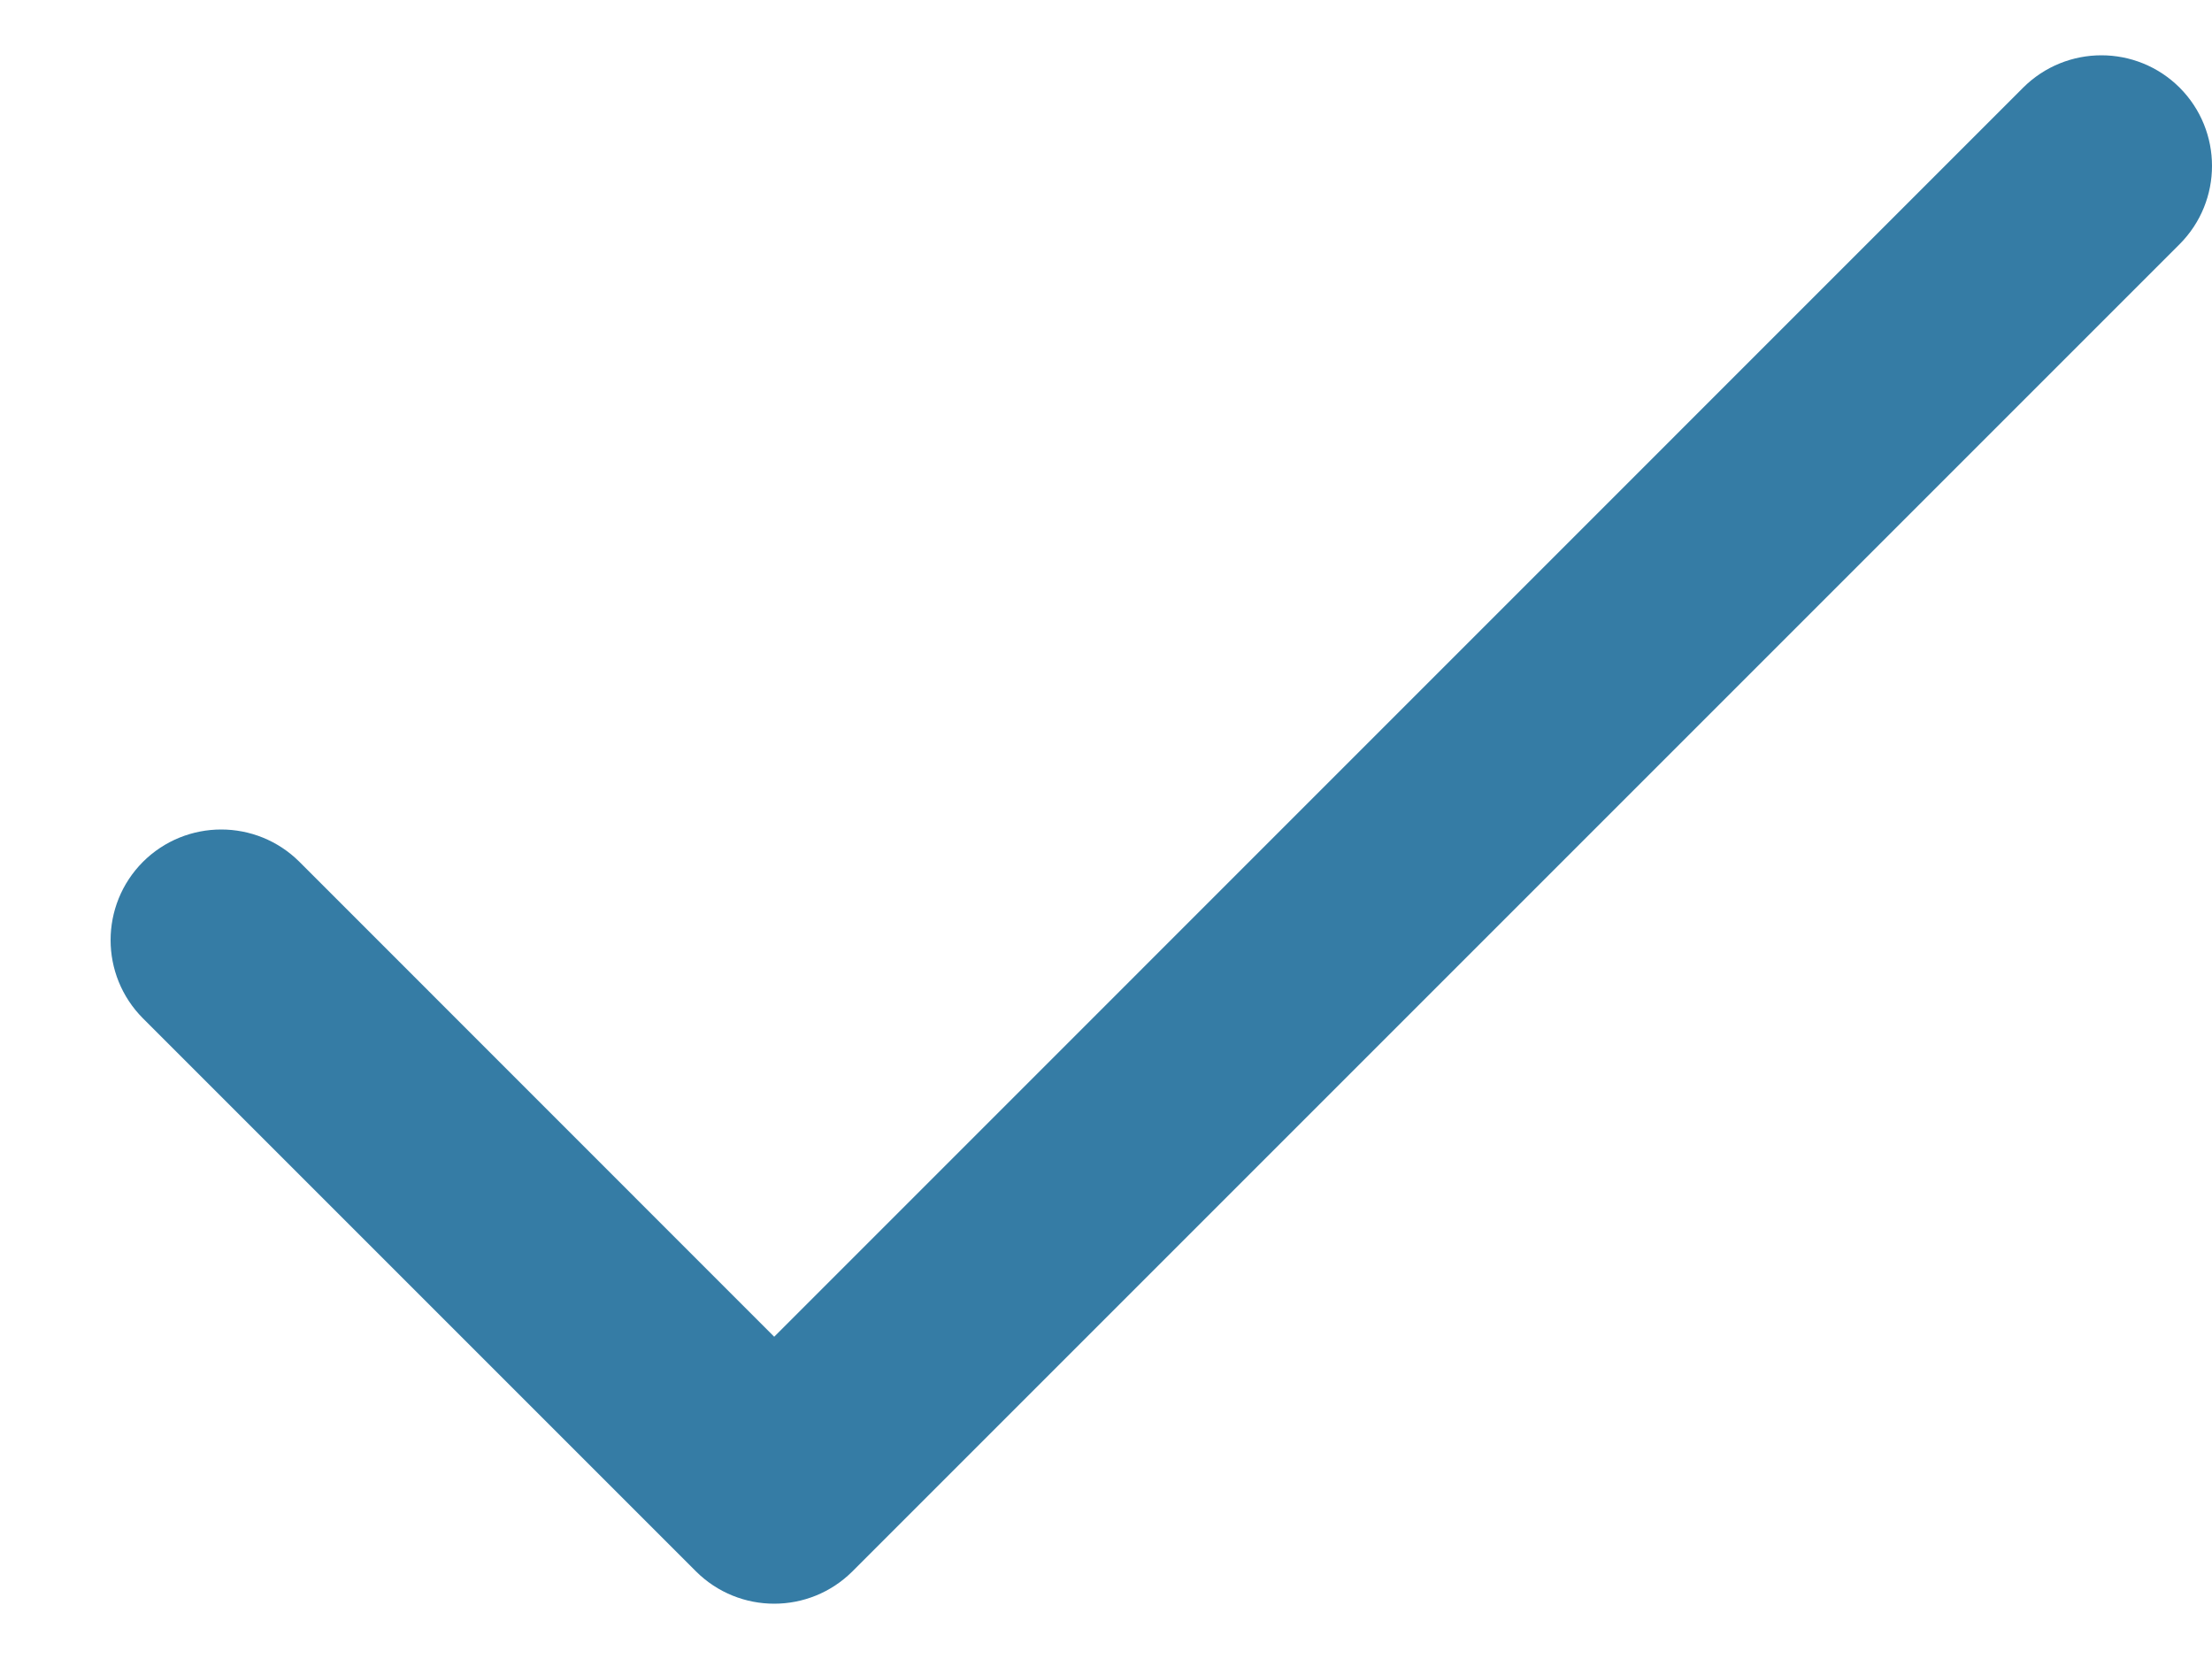
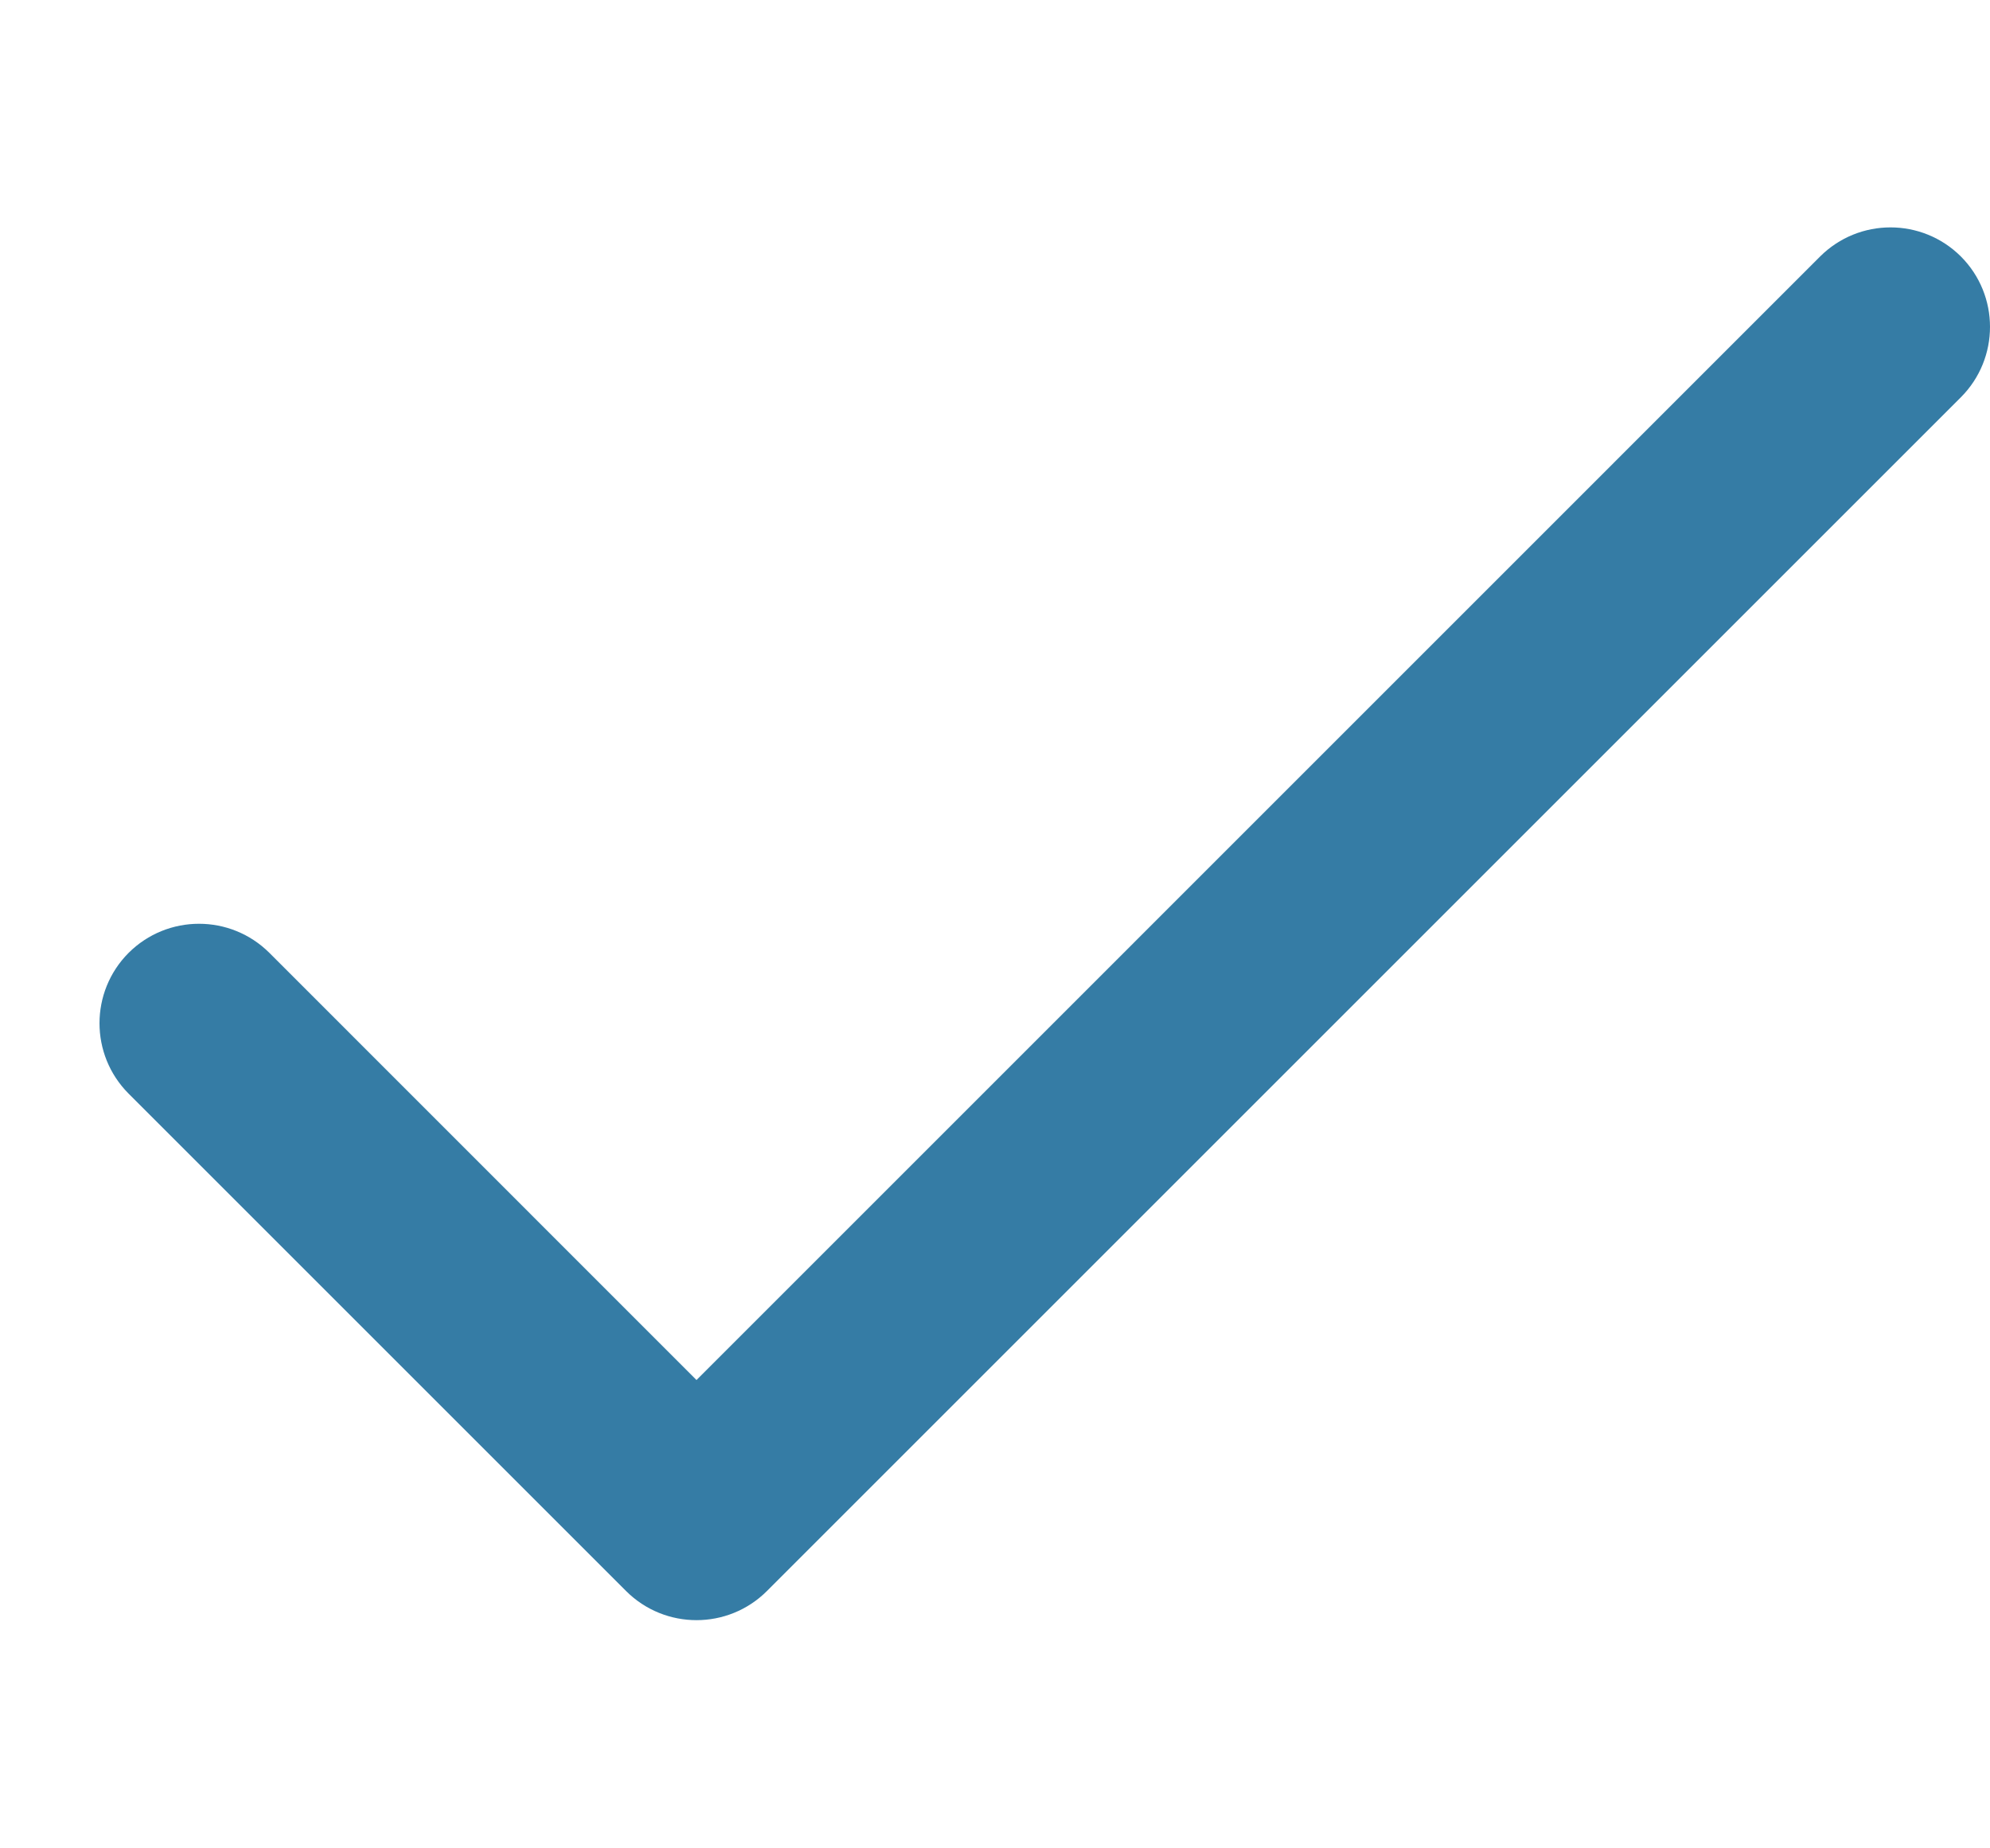
- <svg xmlns="http://www.w3.org/2000/svg" width="16" height="12" viewBox="0 0 16 12" fill="none">
+ <svg xmlns="http://www.w3.org/2000/svg" width="14" height="13" viewBox="0 0 16 12" fill="none">
  <path d="M14.634 0.634C14.947 0.322 15.453 0.322 15.766 0.634C16.078 0.947 16.078 1.453 15.766 1.766L6.166 11.366C5.853 11.678 5.347 11.678 5.034 11.366L1.034 7.366C0.722 7.053 0.722 6.547 1.034 6.234C1.347 5.922 1.853 5.922 2.166 6.234L5.6 9.669L14.634 0.634Z" fill="#357CA5" />
</svg>
